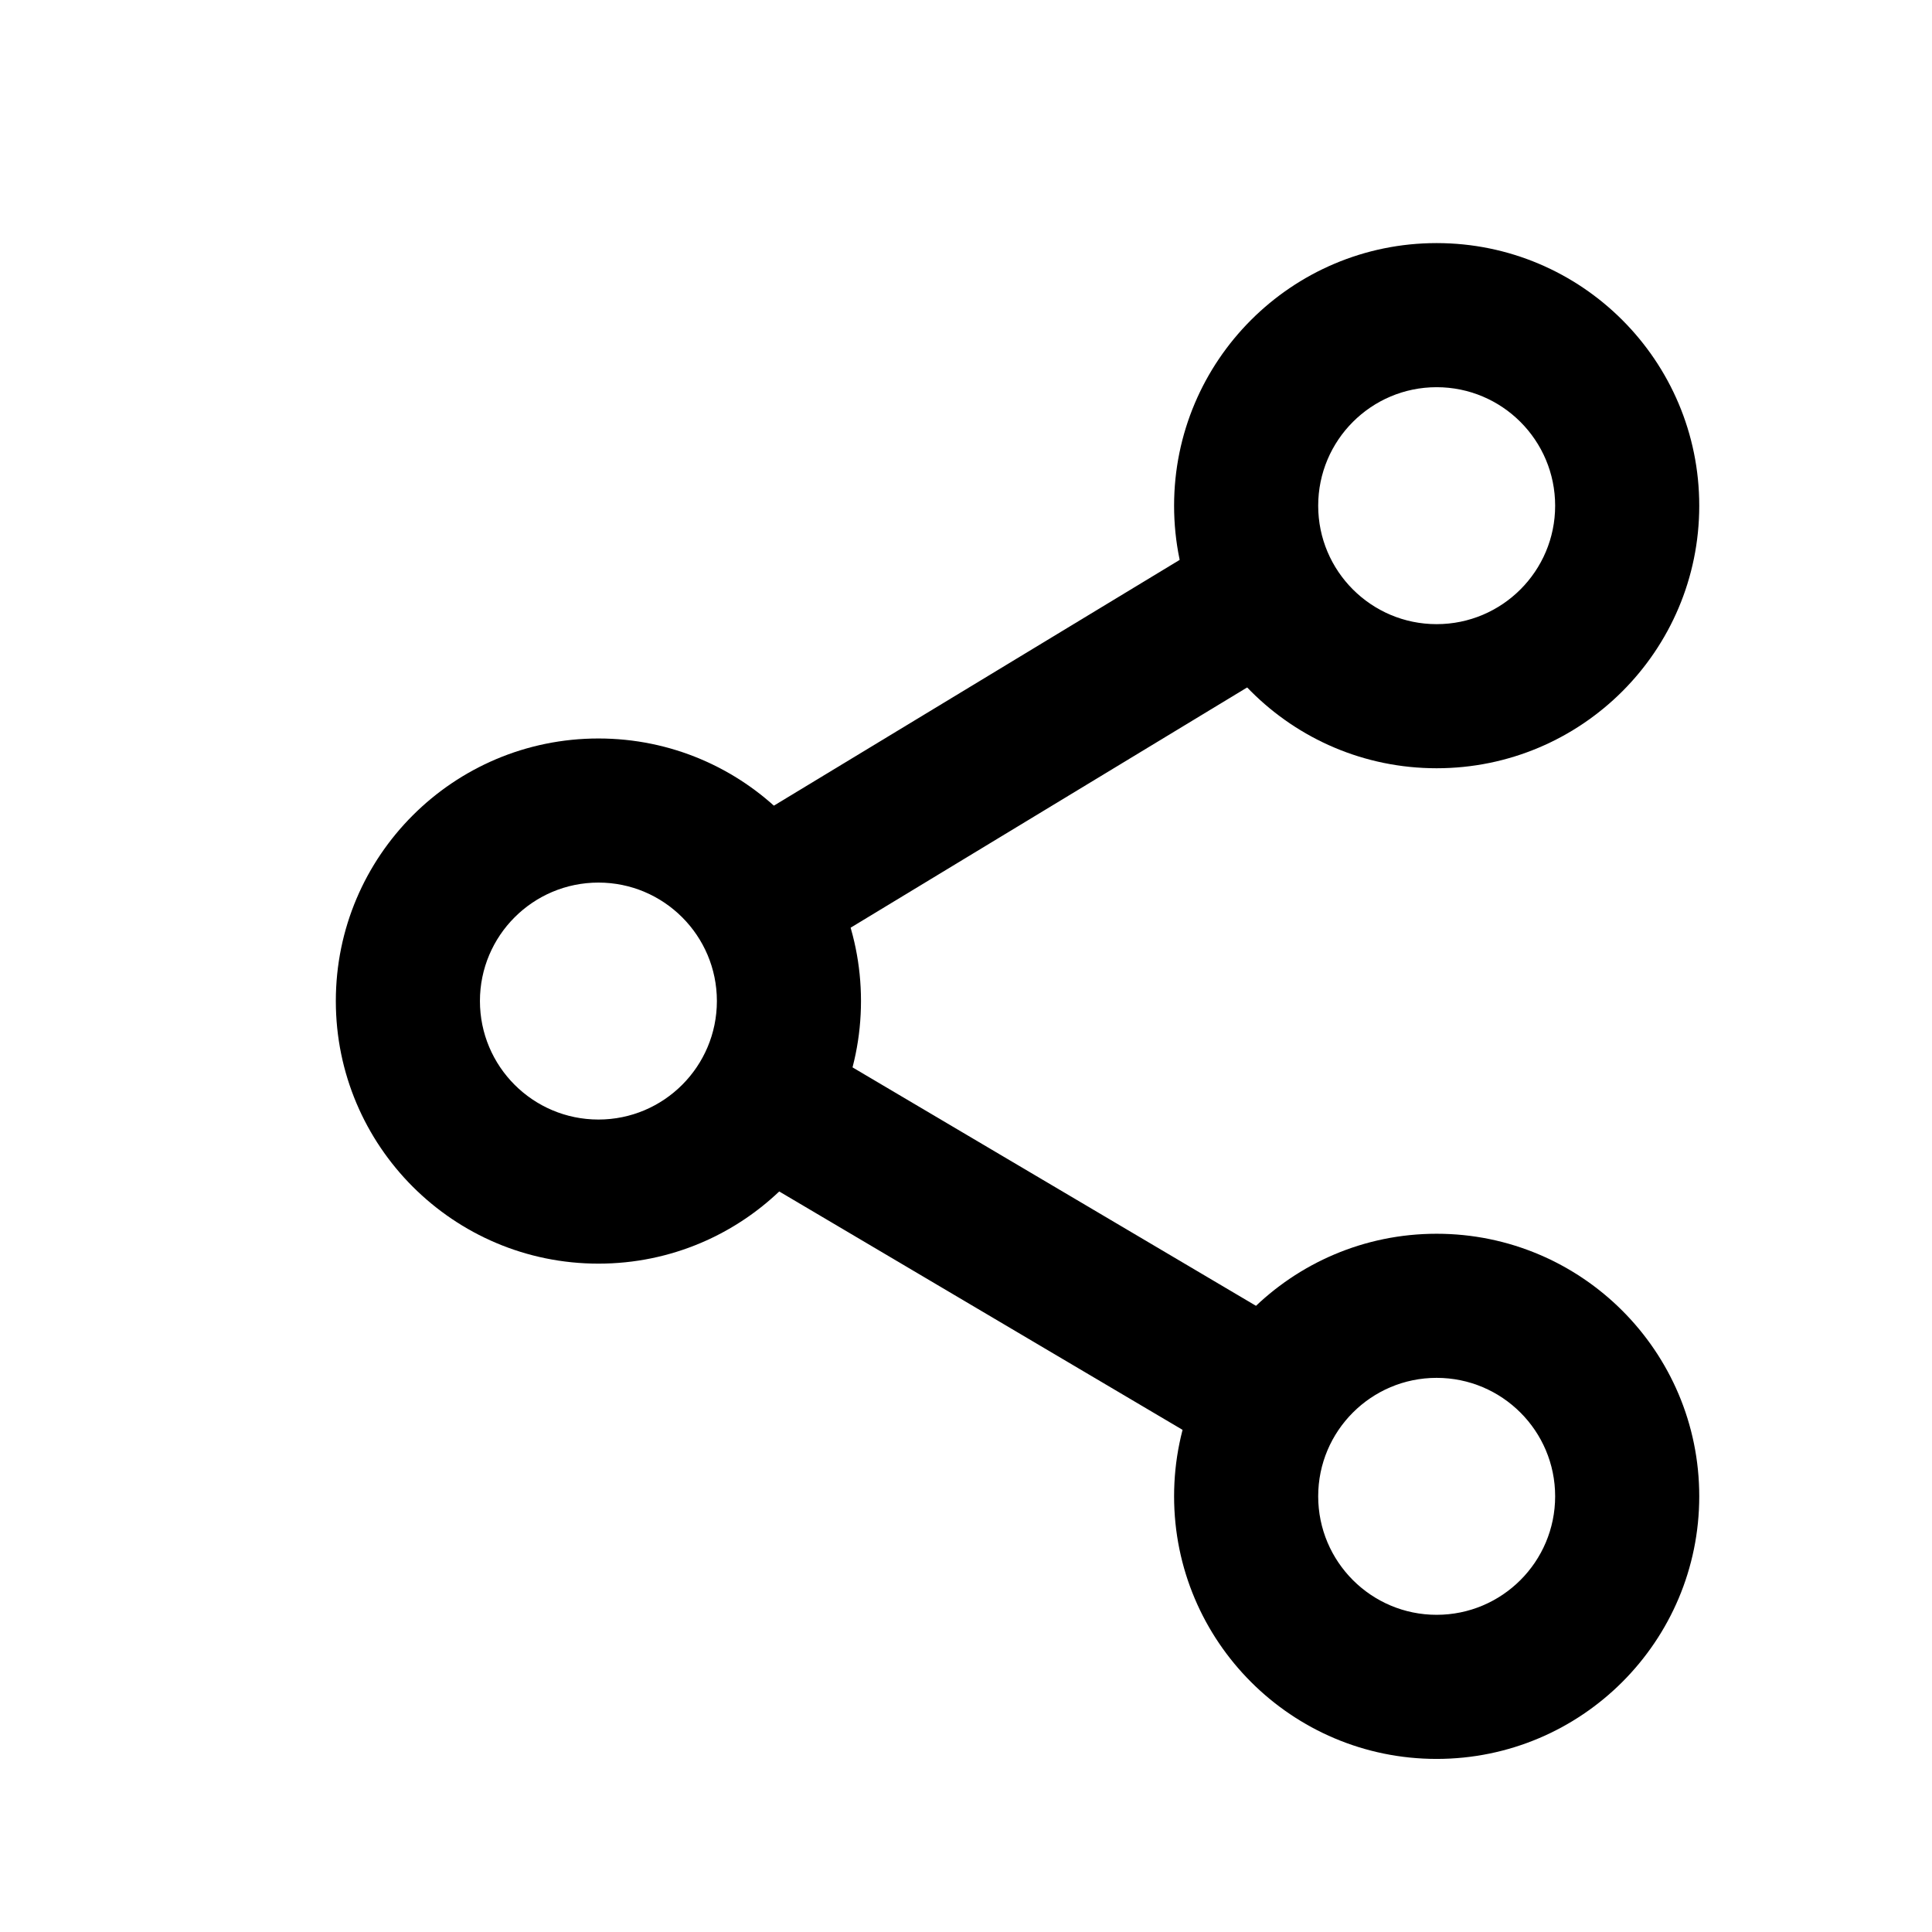
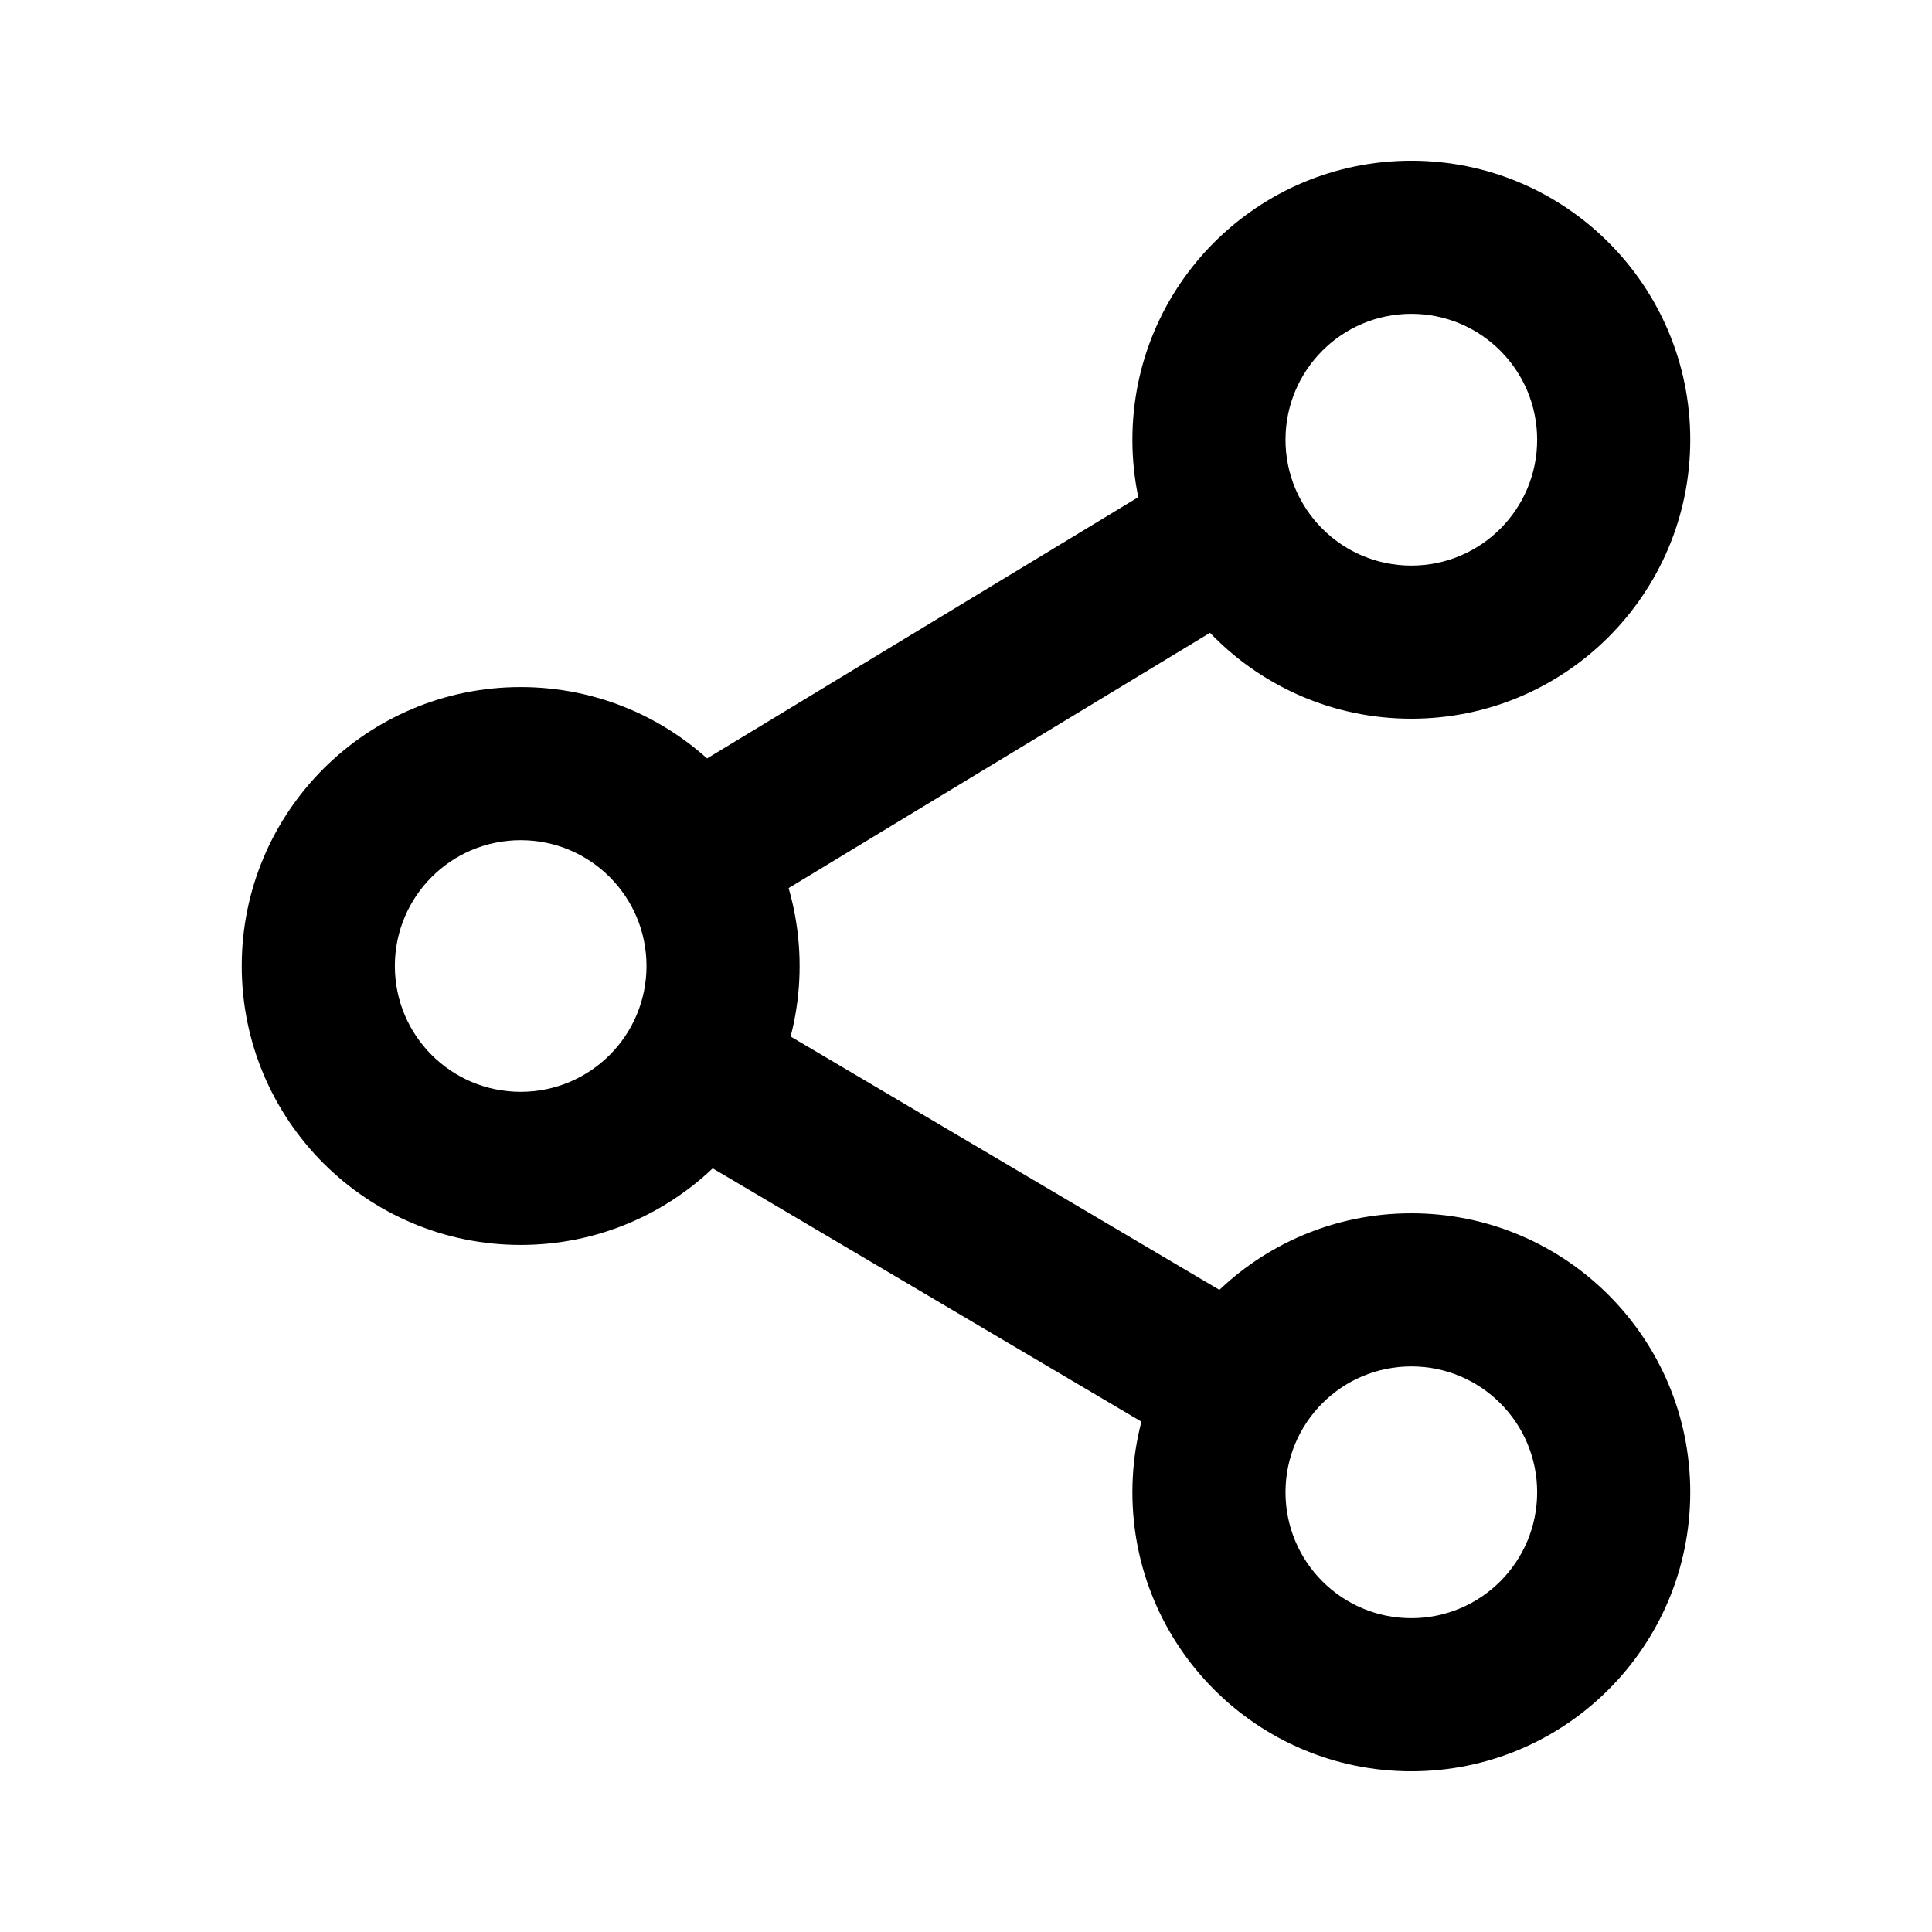
- <svg xmlns="http://www.w3.org/2000/svg" width="17" height="17" viewBox="0 0 17 17" fill="none">
-   <mask id="mask0_106_1259" style="mask-type:alpha" maskUnits="userSpaceOnUse" x="0" y="0" width="17" height="17">
-     <rect x="0.954" y="0.808" width="16" height="16" fill="#DCDCDC" />
+ <svg xmlns="http://www.w3.org/2000/svg" width="16" height="16" viewBox="0 0 16 16" fill="none">
+   <mask id="mask0_106_1259" style="mask-type:alpha" maskUnits="userSpaceOnUse" x="0" y="0" width="16" height="16">
+     <rect width="16" height="16" fill="#DCDCDC" />
  </mask>
  <g mask="url(#mask0_106_1259)">
-     <path fill-rule="evenodd" clip-rule="evenodd" d="M10.331 4.45C10.331 3.174 11.366 2.139 12.641 2.139C13.917 2.139 14.952 3.174 14.952 4.45C14.952 5.726 13.917 6.76 12.641 6.76C11.366 6.76 10.331 5.726 10.331 4.45ZM12.641 3.407C12.066 3.407 11.599 3.874 11.599 4.45C11.599 5.025 12.066 5.492 12.641 5.492C13.217 5.492 13.684 5.025 13.684 4.45C13.684 3.874 13.217 3.407 12.641 3.407Z" fill="black" />
-     <path fill-rule="evenodd" clip-rule="evenodd" d="M2.955 8.808C2.955 7.532 3.99 6.498 5.266 6.498C6.542 6.498 7.576 7.532 7.576 8.808C7.576 10.084 6.542 11.119 5.266 11.119C3.99 11.119 2.955 10.084 2.955 8.808ZM5.266 7.766C4.69 7.766 4.223 8.233 4.223 8.808C4.223 9.384 4.69 9.851 5.266 9.851C5.841 9.851 6.308 9.384 6.308 8.808C6.308 8.233 5.841 7.766 5.266 7.766Z" fill="black" />
-     <path fill-rule="evenodd" clip-rule="evenodd" d="M11.508 4.984C11.689 5.284 11.593 5.674 11.294 5.855L7.049 8.427C6.75 8.608 6.36 8.512 6.178 8.213C5.997 7.914 6.093 7.524 6.392 7.342L10.637 4.771C10.936 4.589 11.326 4.685 11.508 4.984Z" fill="black" />
-     <path fill-rule="evenodd" clip-rule="evenodd" d="M6.174 9.345C6.353 9.043 6.741 8.943 7.043 9.121L11.515 11.764C11.817 11.943 11.917 12.331 11.739 12.633C11.56 12.934 11.172 13.034 10.87 12.856L6.398 10.213C6.096 10.035 5.996 9.646 6.174 9.345Z" fill="black" />
-     <path fill-rule="evenodd" clip-rule="evenodd" d="M12.641 12.124C12.066 12.124 11.599 12.591 11.599 13.166C11.599 13.742 12.066 14.209 12.641 14.209C13.217 14.209 13.684 13.742 13.684 13.166C13.684 12.591 13.217 12.124 12.641 12.124ZM10.331 13.166C10.331 11.891 11.366 10.856 12.641 10.856C13.917 10.856 14.952 11.891 14.952 13.166C14.952 14.442 13.917 15.477 12.641 15.477C11.366 15.477 10.331 14.442 10.331 13.166Z" fill="black" />
+     <path fill-rule="evenodd" clip-rule="evenodd" d="M9.378 3.642C9.378 2.366 10.412 1.331 11.688 1.331C12.964 1.331 13.998 2.366 13.998 3.642C13.998 4.917 12.964 5.952 11.688 5.952C10.412 5.952 9.378 4.917 9.378 3.642ZM11.688 2.599C11.112 2.599 10.646 3.066 10.646 3.642C10.646 4.217 11.112 4.684 11.688 4.684C12.264 4.684 12.73 4.217 12.73 3.642C12.73 3.066 12.264 2.599 11.688 2.599Z" fill="black" />
+     <path fill-rule="evenodd" clip-rule="evenodd" d="M2.002 8C2.002 6.724 3.036 5.69 4.312 5.69C5.588 5.69 6.622 6.724 6.622 8C6.622 9.276 5.588 10.31 4.312 10.31C3.036 10.31 2.002 9.276 2.002 8ZM4.312 6.958C3.736 6.958 3.27 7.424 3.27 8C3.27 8.576 3.736 9.042 4.312 9.042C4.888 9.042 5.354 8.576 5.354 8C5.354 7.424 4.888 6.958 4.312 6.958Z" fill="black" />
+     <path fill-rule="evenodd" clip-rule="evenodd" d="M10.554 4.176C10.735 4.475 10.64 4.865 10.34 5.047L6.095 7.619C5.796 7.8 5.406 7.704 5.225 7.405C5.043 7.105 5.139 6.716 5.438 6.534L9.683 3.962C9.983 3.781 10.373 3.877 10.554 4.176Z" fill="black" />
+     <path fill-rule="evenodd" clip-rule="evenodd" d="M5.221 8.537C5.399 8.235 5.788 8.135 6.089 8.313L10.562 10.956C10.863 11.134 10.963 11.523 10.785 11.825C10.607 12.126 10.218 12.226 9.917 12.048L5.444 9.405C5.143 9.227 5.043 8.838 5.221 8.537Z" fill="black" />
+     <path fill-rule="evenodd" clip-rule="evenodd" d="M11.688 11.316C11.112 11.316 10.646 11.783 10.646 12.358C10.646 12.934 11.112 13.401 11.688 13.401C12.264 13.401 12.73 12.934 12.73 12.358C12.73 11.783 12.264 11.316 11.688 11.316ZM9.378 12.358C9.378 11.083 10.412 10.048 11.688 10.048C12.964 10.048 13.998 11.083 13.998 12.358C13.998 13.634 12.964 14.669 11.688 14.669C10.412 14.669 9.378 13.634 9.378 12.358Z" fill="black" />
  </g>
</svg>
